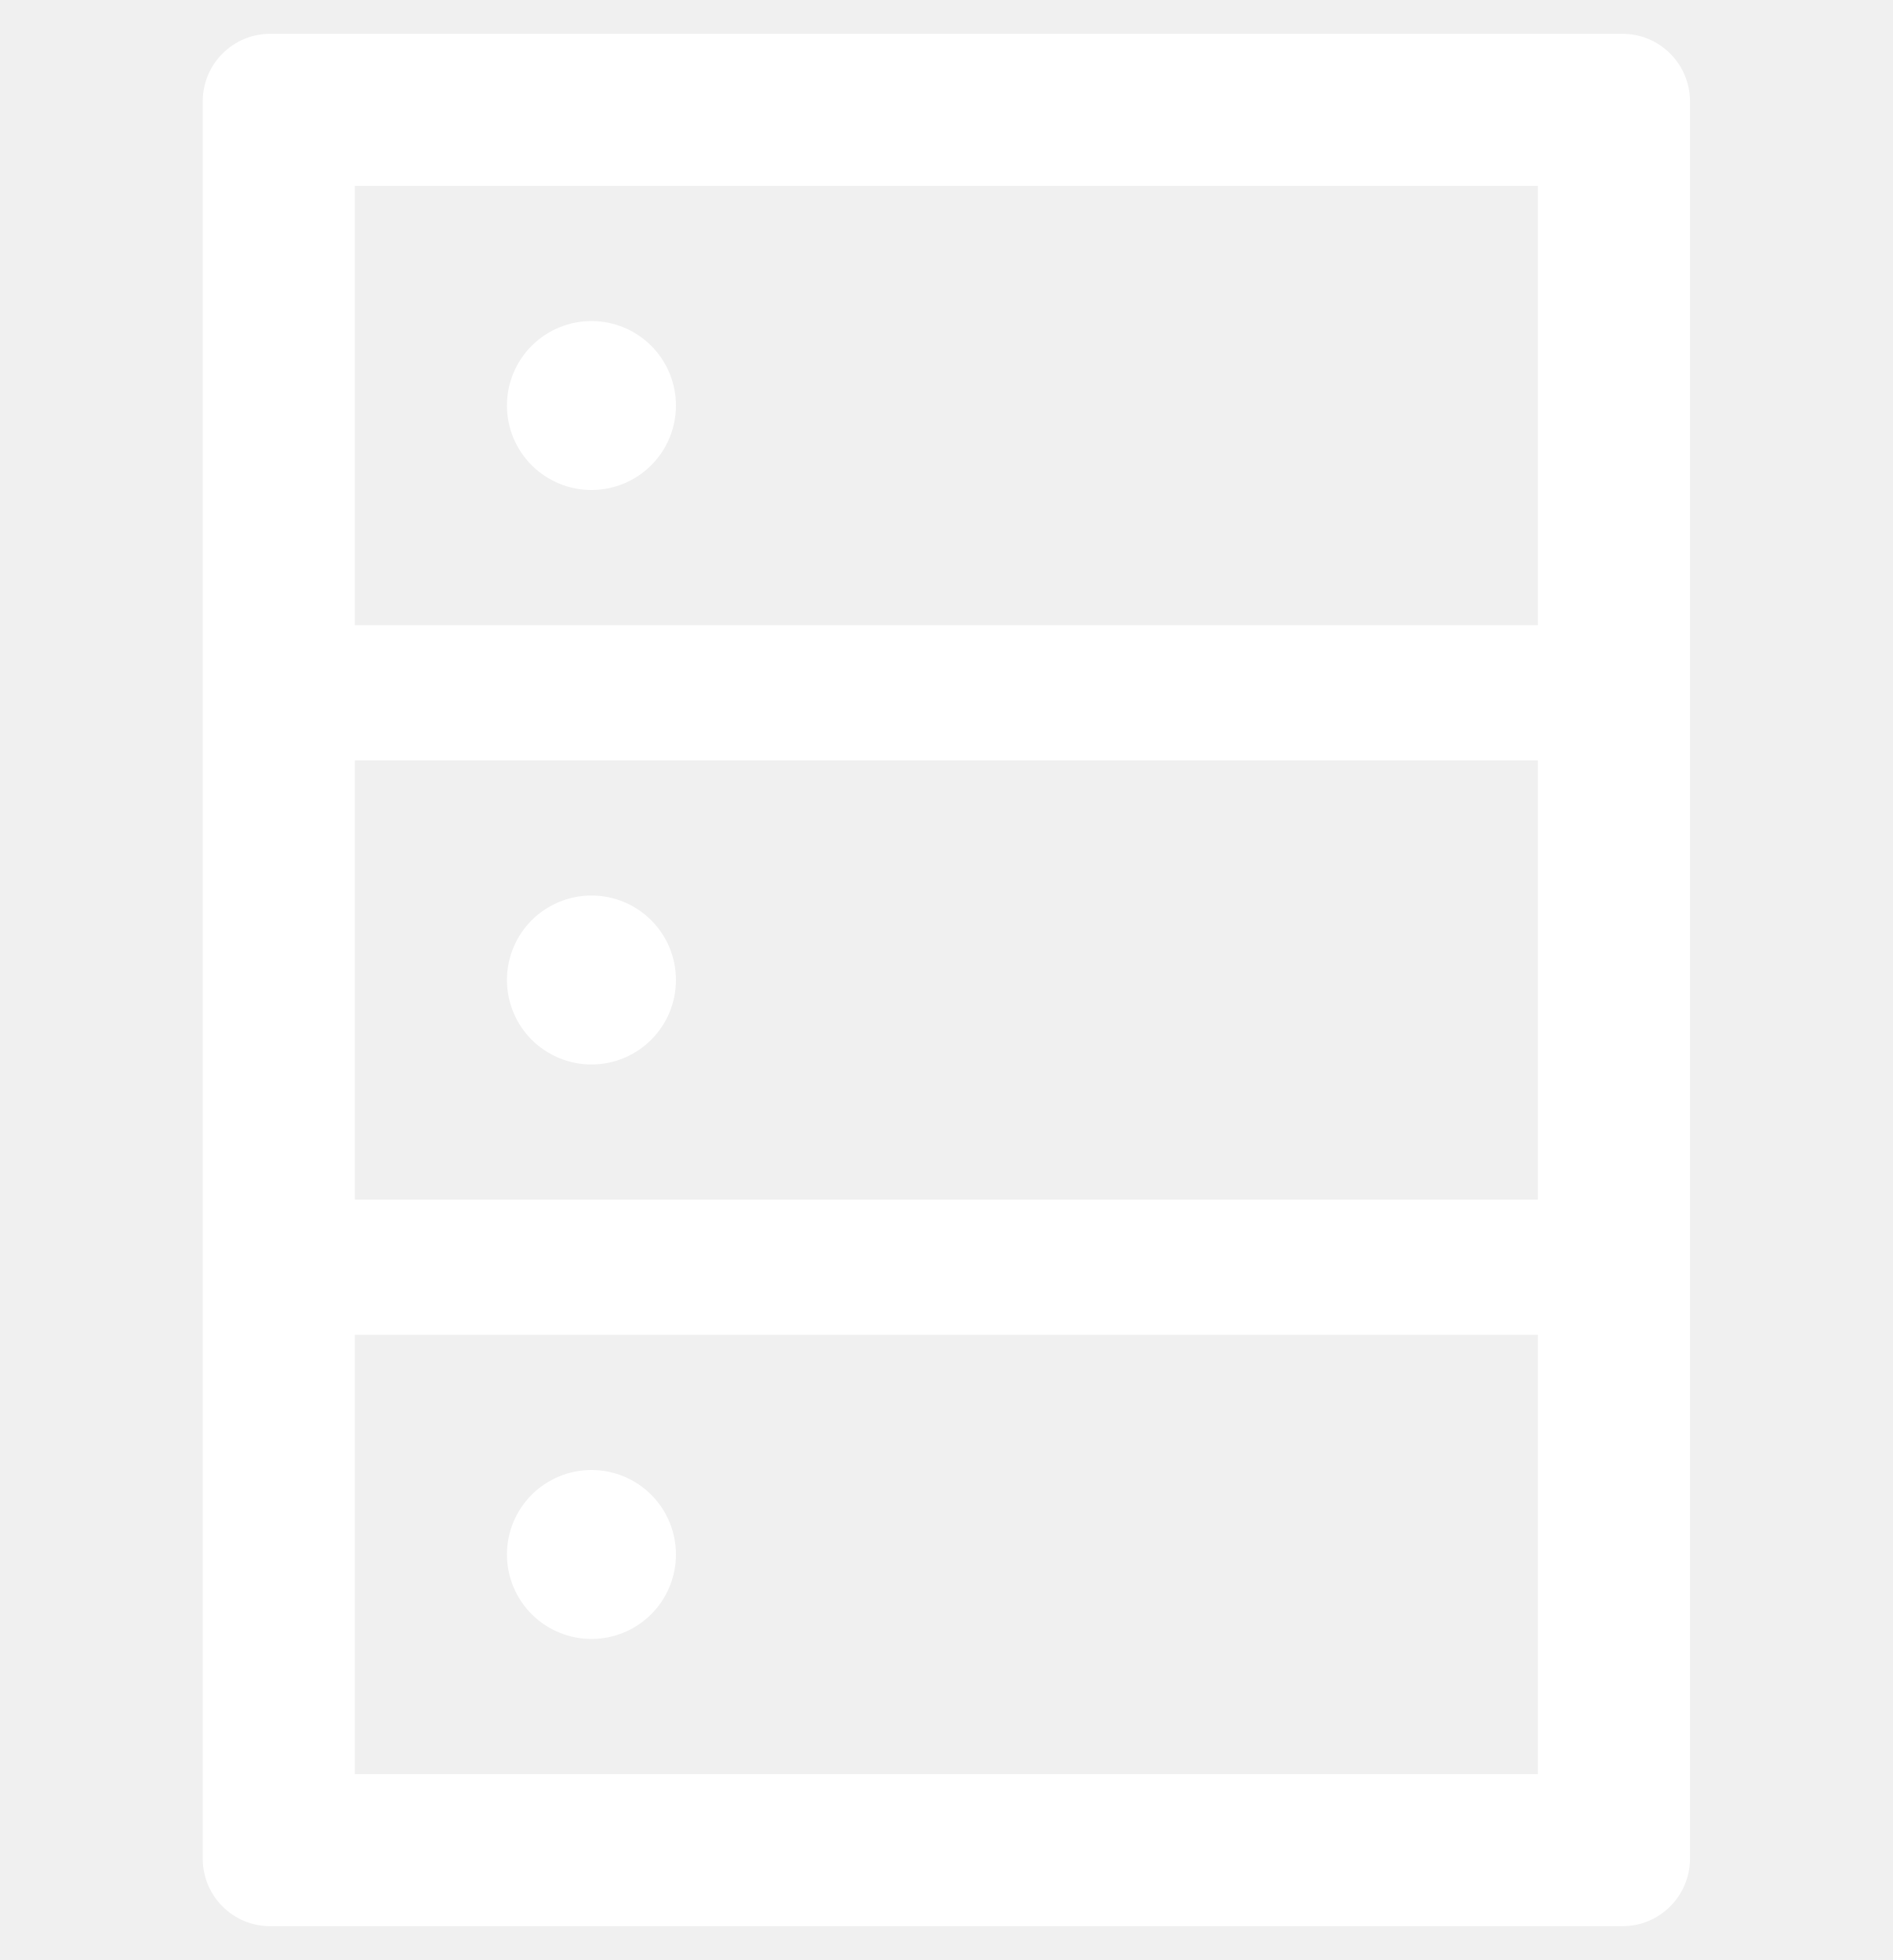
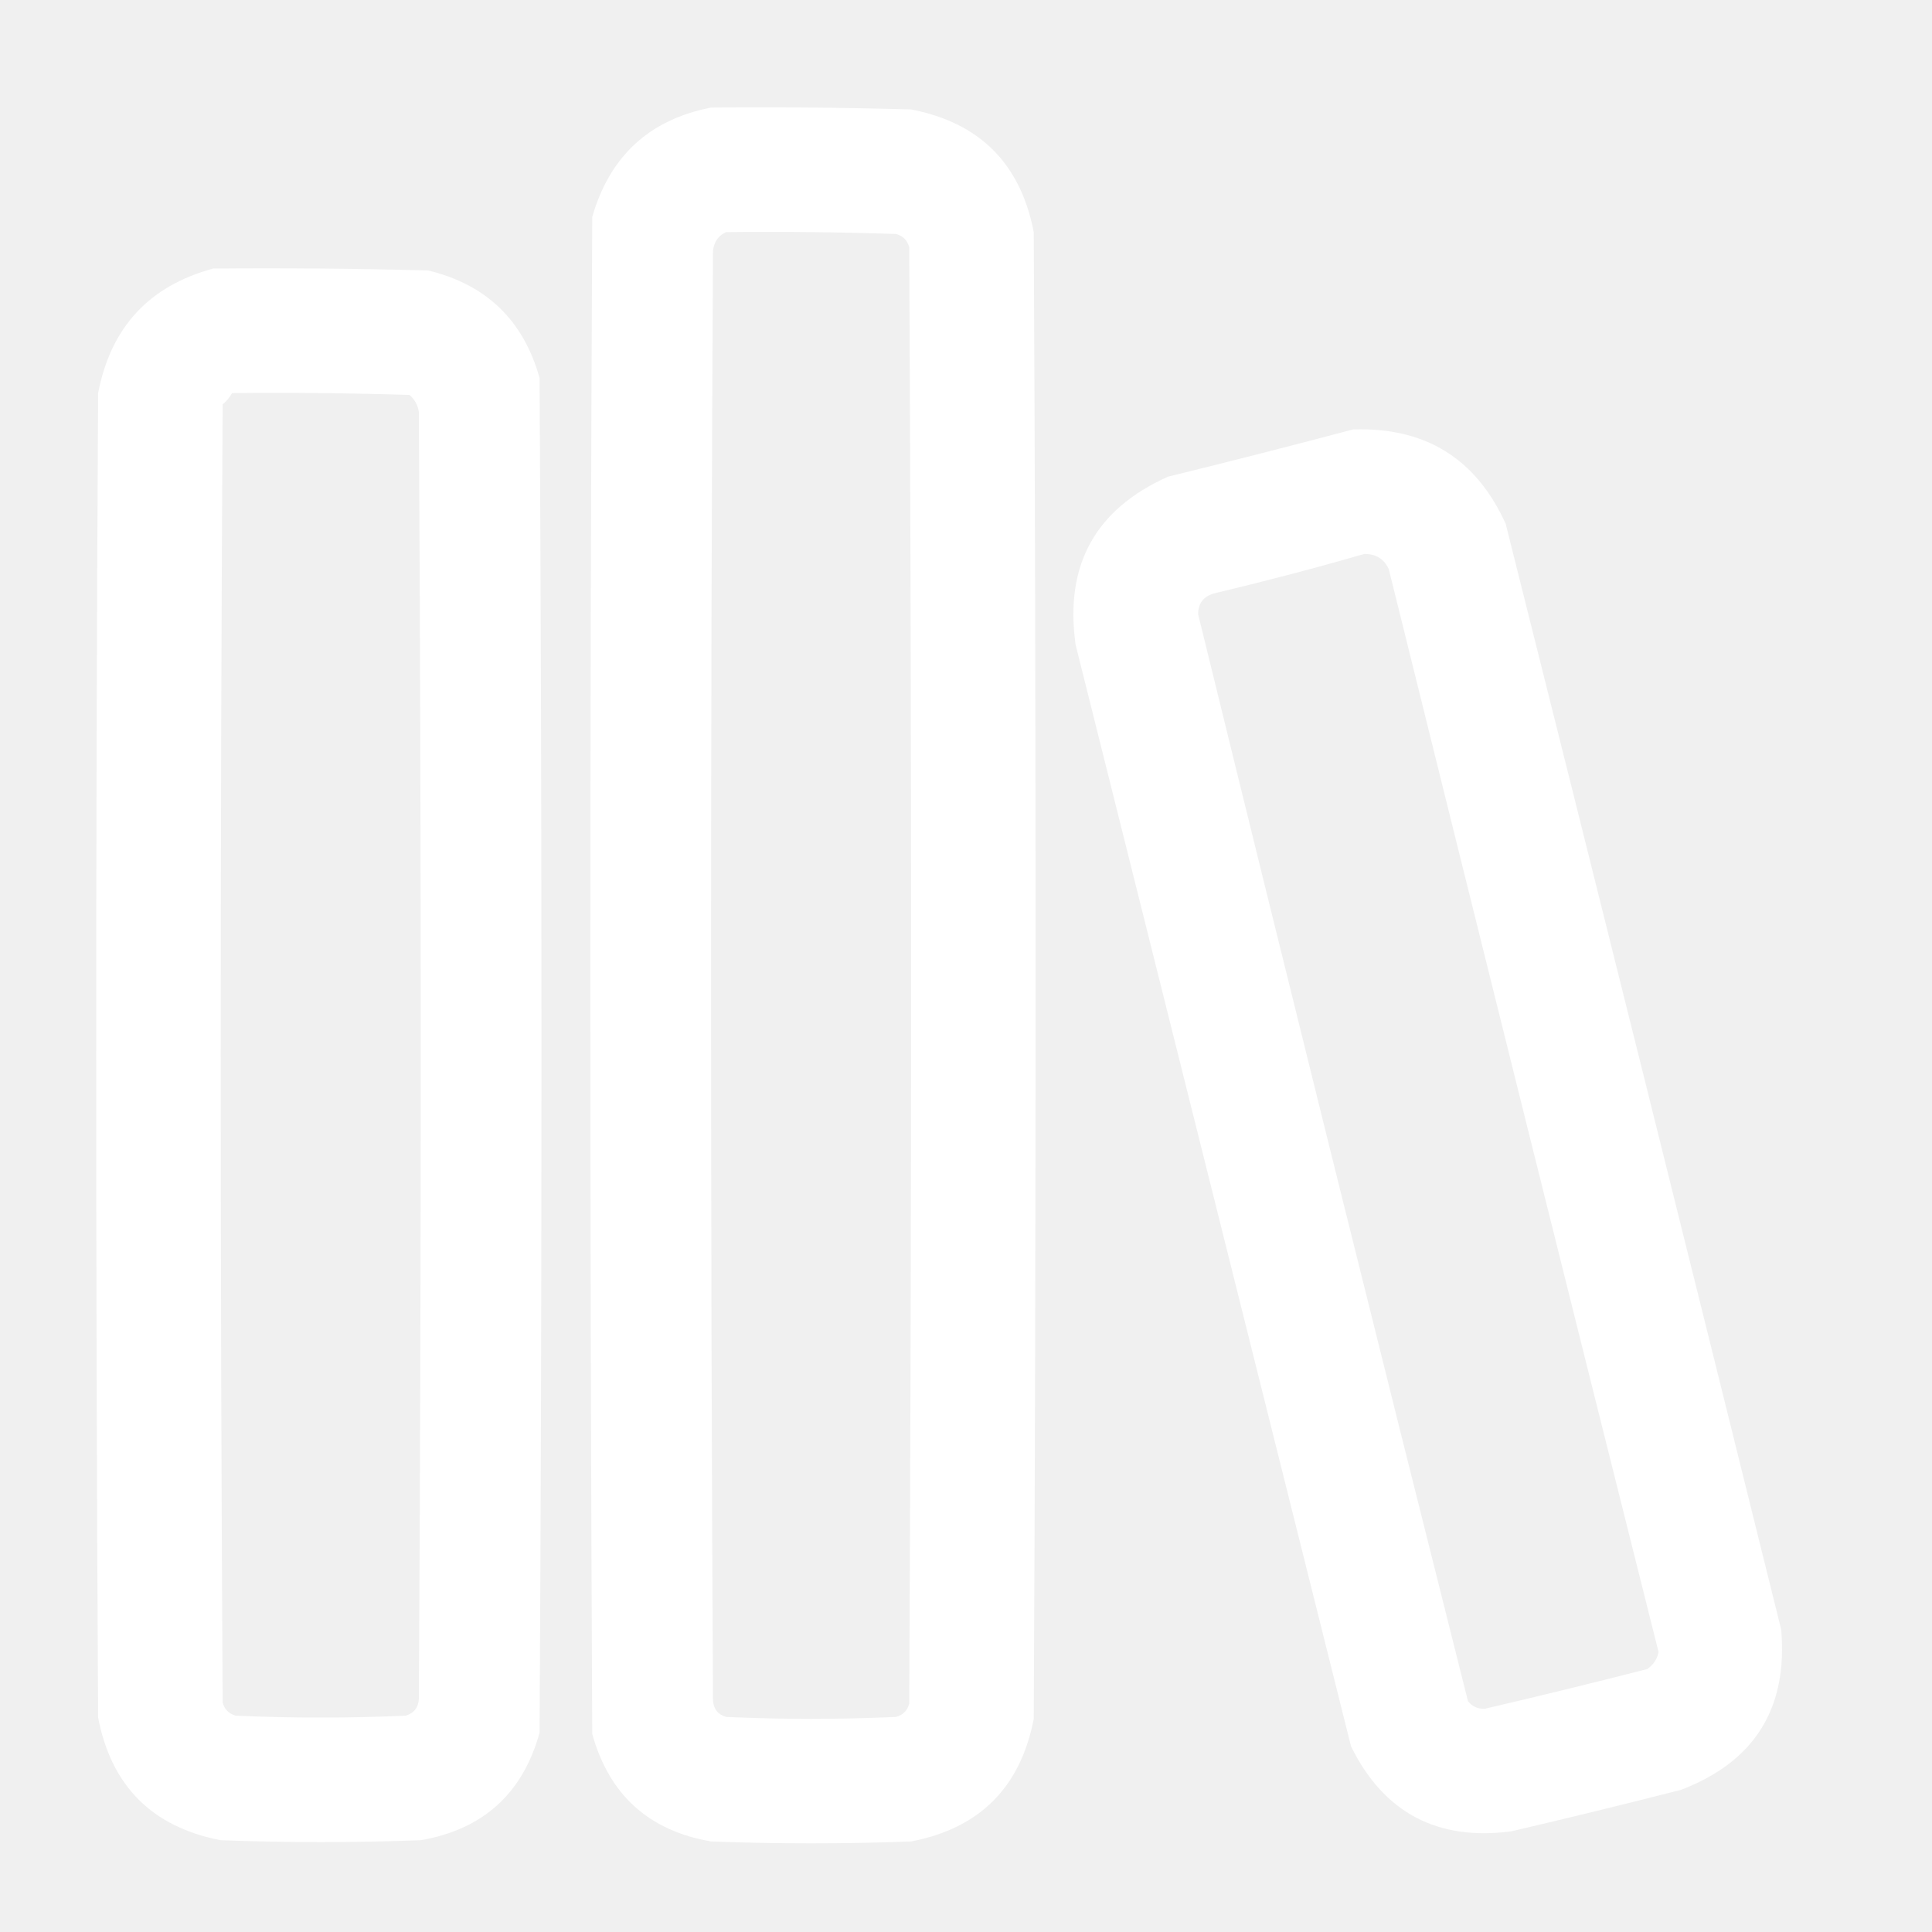
- <svg xmlns="http://www.w3.org/2000/svg" width="28" height="29" viewBox="0 0 28 29" fill="none">
-   <g clip-path="url(#clip0_256_1496)">
-     <path d="M23.999 0.5H3.999C3.446 0.5 2.999 0.947 2.999 1.5V27.5C2.999 28.053 3.446 28.5 3.999 28.5H23.999C24.552 28.5 24.999 28.053 24.999 27.5V1.5C24.999 0.947 24.552 0.5 23.999 0.5ZM5.249 2.75H22.749V9.25H5.249V2.75ZM22.749 17.75H5.249V11.25H22.749V17.75ZM22.749 26.25H5.249V19.75H22.749V26.25ZM7.499 6C7.499 6.332 7.631 6.649 7.865 6.884C8.1 7.118 8.418 7.25 8.749 7.25C9.081 7.25 9.399 7.118 9.633 6.884C9.868 6.649 9.999 6.332 9.999 6C9.999 5.668 9.868 5.351 9.633 5.116C9.399 4.882 9.081 4.75 8.749 4.75C8.418 4.75 8.1 4.882 7.865 5.116C7.631 5.351 7.499 5.668 7.499 6V6ZM7.499 14.5C7.499 14.832 7.631 15.149 7.865 15.384C8.1 15.618 8.418 15.75 8.749 15.75C9.081 15.75 9.399 15.618 9.633 15.384C9.868 15.149 9.999 14.832 9.999 14.5C9.999 14.168 9.868 13.851 9.633 13.616C9.399 13.382 9.081 13.25 8.749 13.25C8.418 13.25 8.1 13.382 7.865 13.616C7.631 13.851 7.499 14.168 7.499 14.5V14.5ZM7.499 23C7.499 23.331 7.631 23.649 7.865 23.884C8.1 24.118 8.418 24.25 8.749 24.25C9.081 24.25 9.399 24.118 9.633 23.884C9.868 23.649 9.999 23.331 9.999 23C9.999 22.669 9.868 22.351 9.633 22.116C9.399 21.882 9.081 21.75 8.749 21.75C8.418 21.75 8.1 21.882 7.865 22.116C7.631 22.351 7.499 22.669 7.499 23V23Z" fill="white" />
-   </g>
-   <defs>
-     <clipPath id="clip0_256_1496">
-       <rect width="28" height="28" fill="white" transform="translate(0 0.5)" />
-     </clipPath>
-   </defs>
+ <svg xmlns="http://www.w3.org/2000/svg" width="28" height="28" viewBox="0 0 28 28" fill="none">
+   <path opacity="0.98" fill-rule="evenodd" clip-rule="evenodd" d="M10.306 1.559C11.272 1.55 12.238 1.559 13.204 1.586C14.198 1.778 14.79 2.37 14.982 3.364C15.018 10.546 15.018 17.728 14.982 24.91C14.79 25.904 14.198 26.497 13.204 26.688C12.238 26.724 11.272 26.724 10.306 26.688C9.402 26.532 8.828 26.012 8.583 25.129C8.547 17.801 8.547 10.473 8.583 3.145C8.837 2.262 9.411 1.733 10.306 1.559ZM10.524 3.364C11.345 3.355 12.165 3.364 12.985 3.391C13.086 3.418 13.149 3.482 13.177 3.582C13.213 10.619 13.213 17.655 13.177 24.692C13.149 24.792 13.086 24.856 12.985 24.883C12.165 24.92 11.345 24.92 10.524 24.883C10.403 24.848 10.339 24.765 10.333 24.637C10.296 17.637 10.296 10.637 10.333 3.637C10.347 3.505 10.411 3.414 10.524 3.364Z" fill="white" />
+   <path opacity="0.98" fill-rule="evenodd" clip-rule="evenodd" d="M3.09 3.892C4.129 3.883 5.168 3.892 6.207 3.92C7.049 4.124 7.587 4.643 7.82 5.478C7.857 12.023 7.857 18.567 7.82 25.111C7.576 25.994 7.001 26.513 6.098 26.67C5.132 26.706 4.165 26.706 3.199 26.67C2.206 26.478 1.613 25.886 1.422 24.892C1.385 18.494 1.385 12.095 1.422 5.697C1.605 4.744 2.161 4.143 3.09 3.892ZM3.363 5.697C4.22 5.688 5.077 5.697 5.934 5.724C6.01 5.788 6.055 5.87 6.07 5.97C6.107 12.187 6.107 18.403 6.07 24.619C6.064 24.747 6 24.829 5.879 24.865C5.059 24.901 4.238 24.901 3.418 24.865C3.318 24.838 3.254 24.774 3.227 24.674C3.19 18.403 3.19 12.132 3.227 5.861C3.284 5.813 3.329 5.759 3.363 5.697Z" fill="white" />
+   <path opacity="0.965" fill-rule="evenodd" clip-rule="evenodd" d="M19.607 6.224C20.654 6.187 21.392 6.643 21.822 7.592C23.161 12.931 24.492 18.272 25.814 23.615C25.914 24.755 25.431 25.53 24.365 25.939C23.547 26.148 22.727 26.349 21.904 26.541C20.831 26.683 20.056 26.273 19.58 25.31C18.249 19.988 16.919 14.665 15.588 9.342C15.427 8.191 15.873 7.38 16.928 6.908C17.829 6.687 18.723 6.459 19.607 6.224ZM19.771 8.029C19.939 8.026 20.057 8.099 20.127 8.248C21.422 13.482 22.725 18.713 24.037 23.943C24.016 24.046 23.962 24.128 23.873 24.189C23.091 24.389 22.307 24.581 21.521 24.764C21.419 24.77 21.337 24.733 21.275 24.654C19.955 19.408 18.651 14.158 17.365 8.904C17.363 8.751 17.436 8.651 17.584 8.603C18.324 8.427 19.053 8.236 19.771 8.029Z" fill="white" />
</svg>
